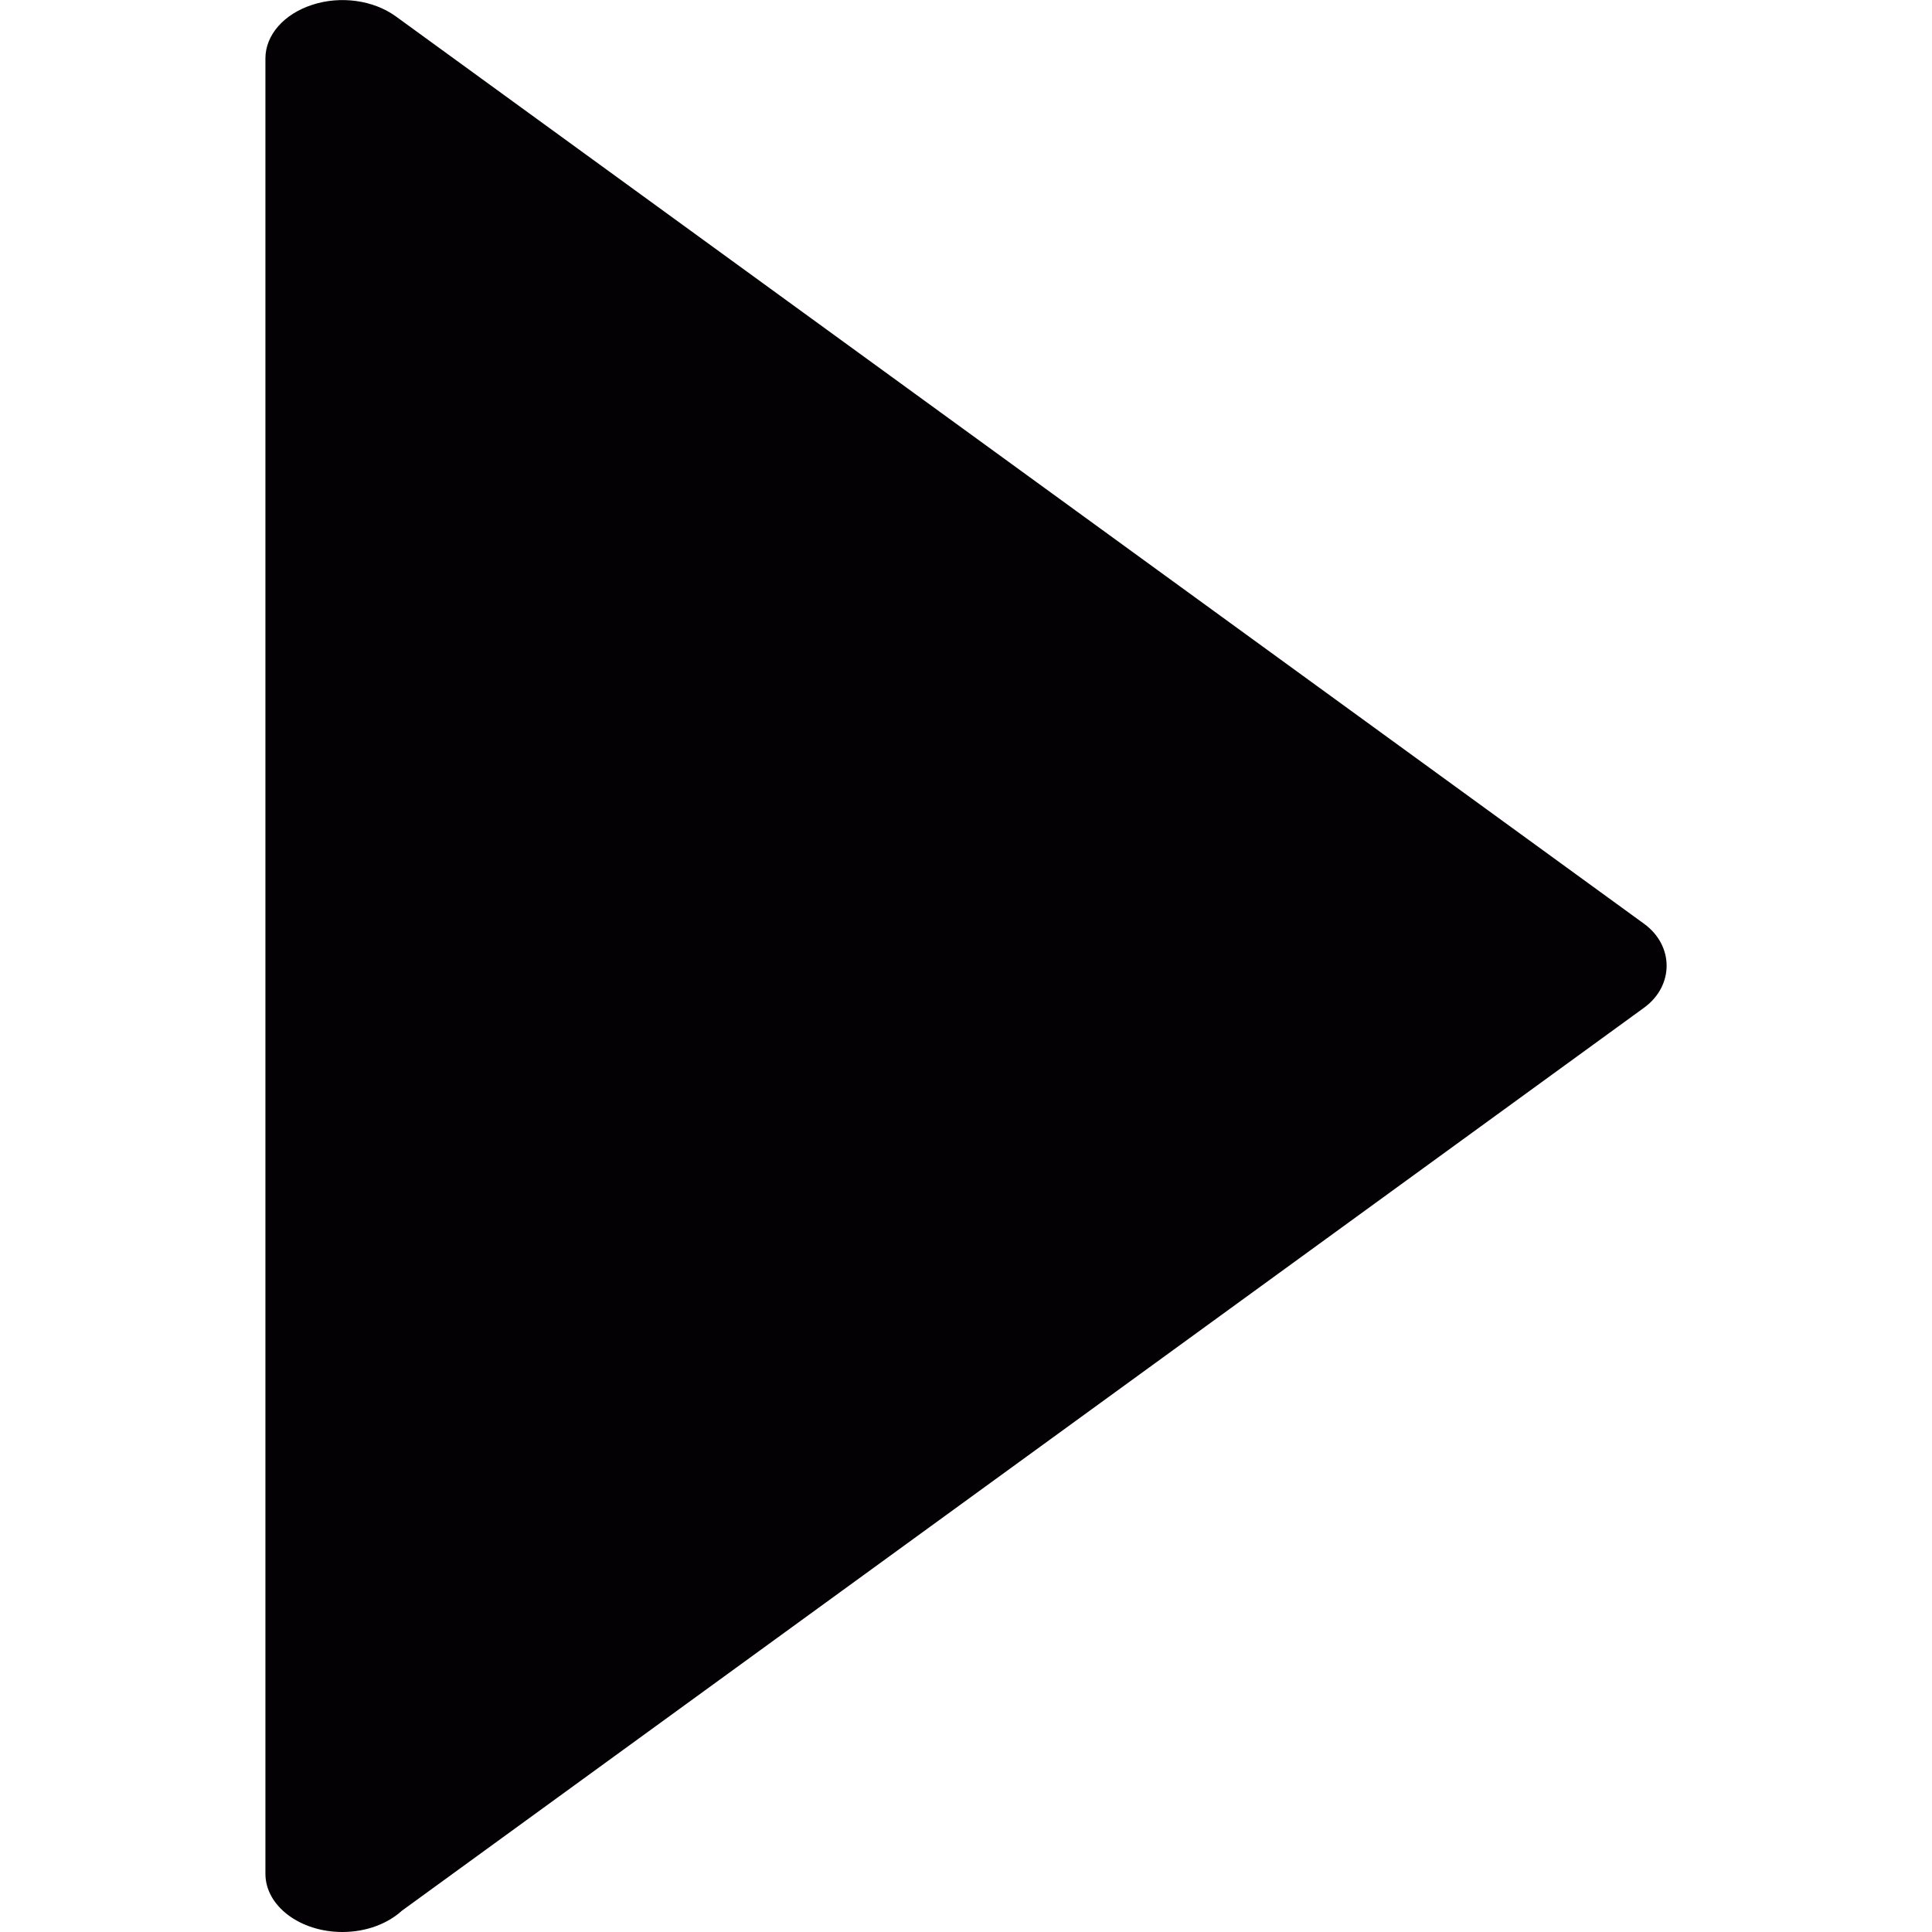
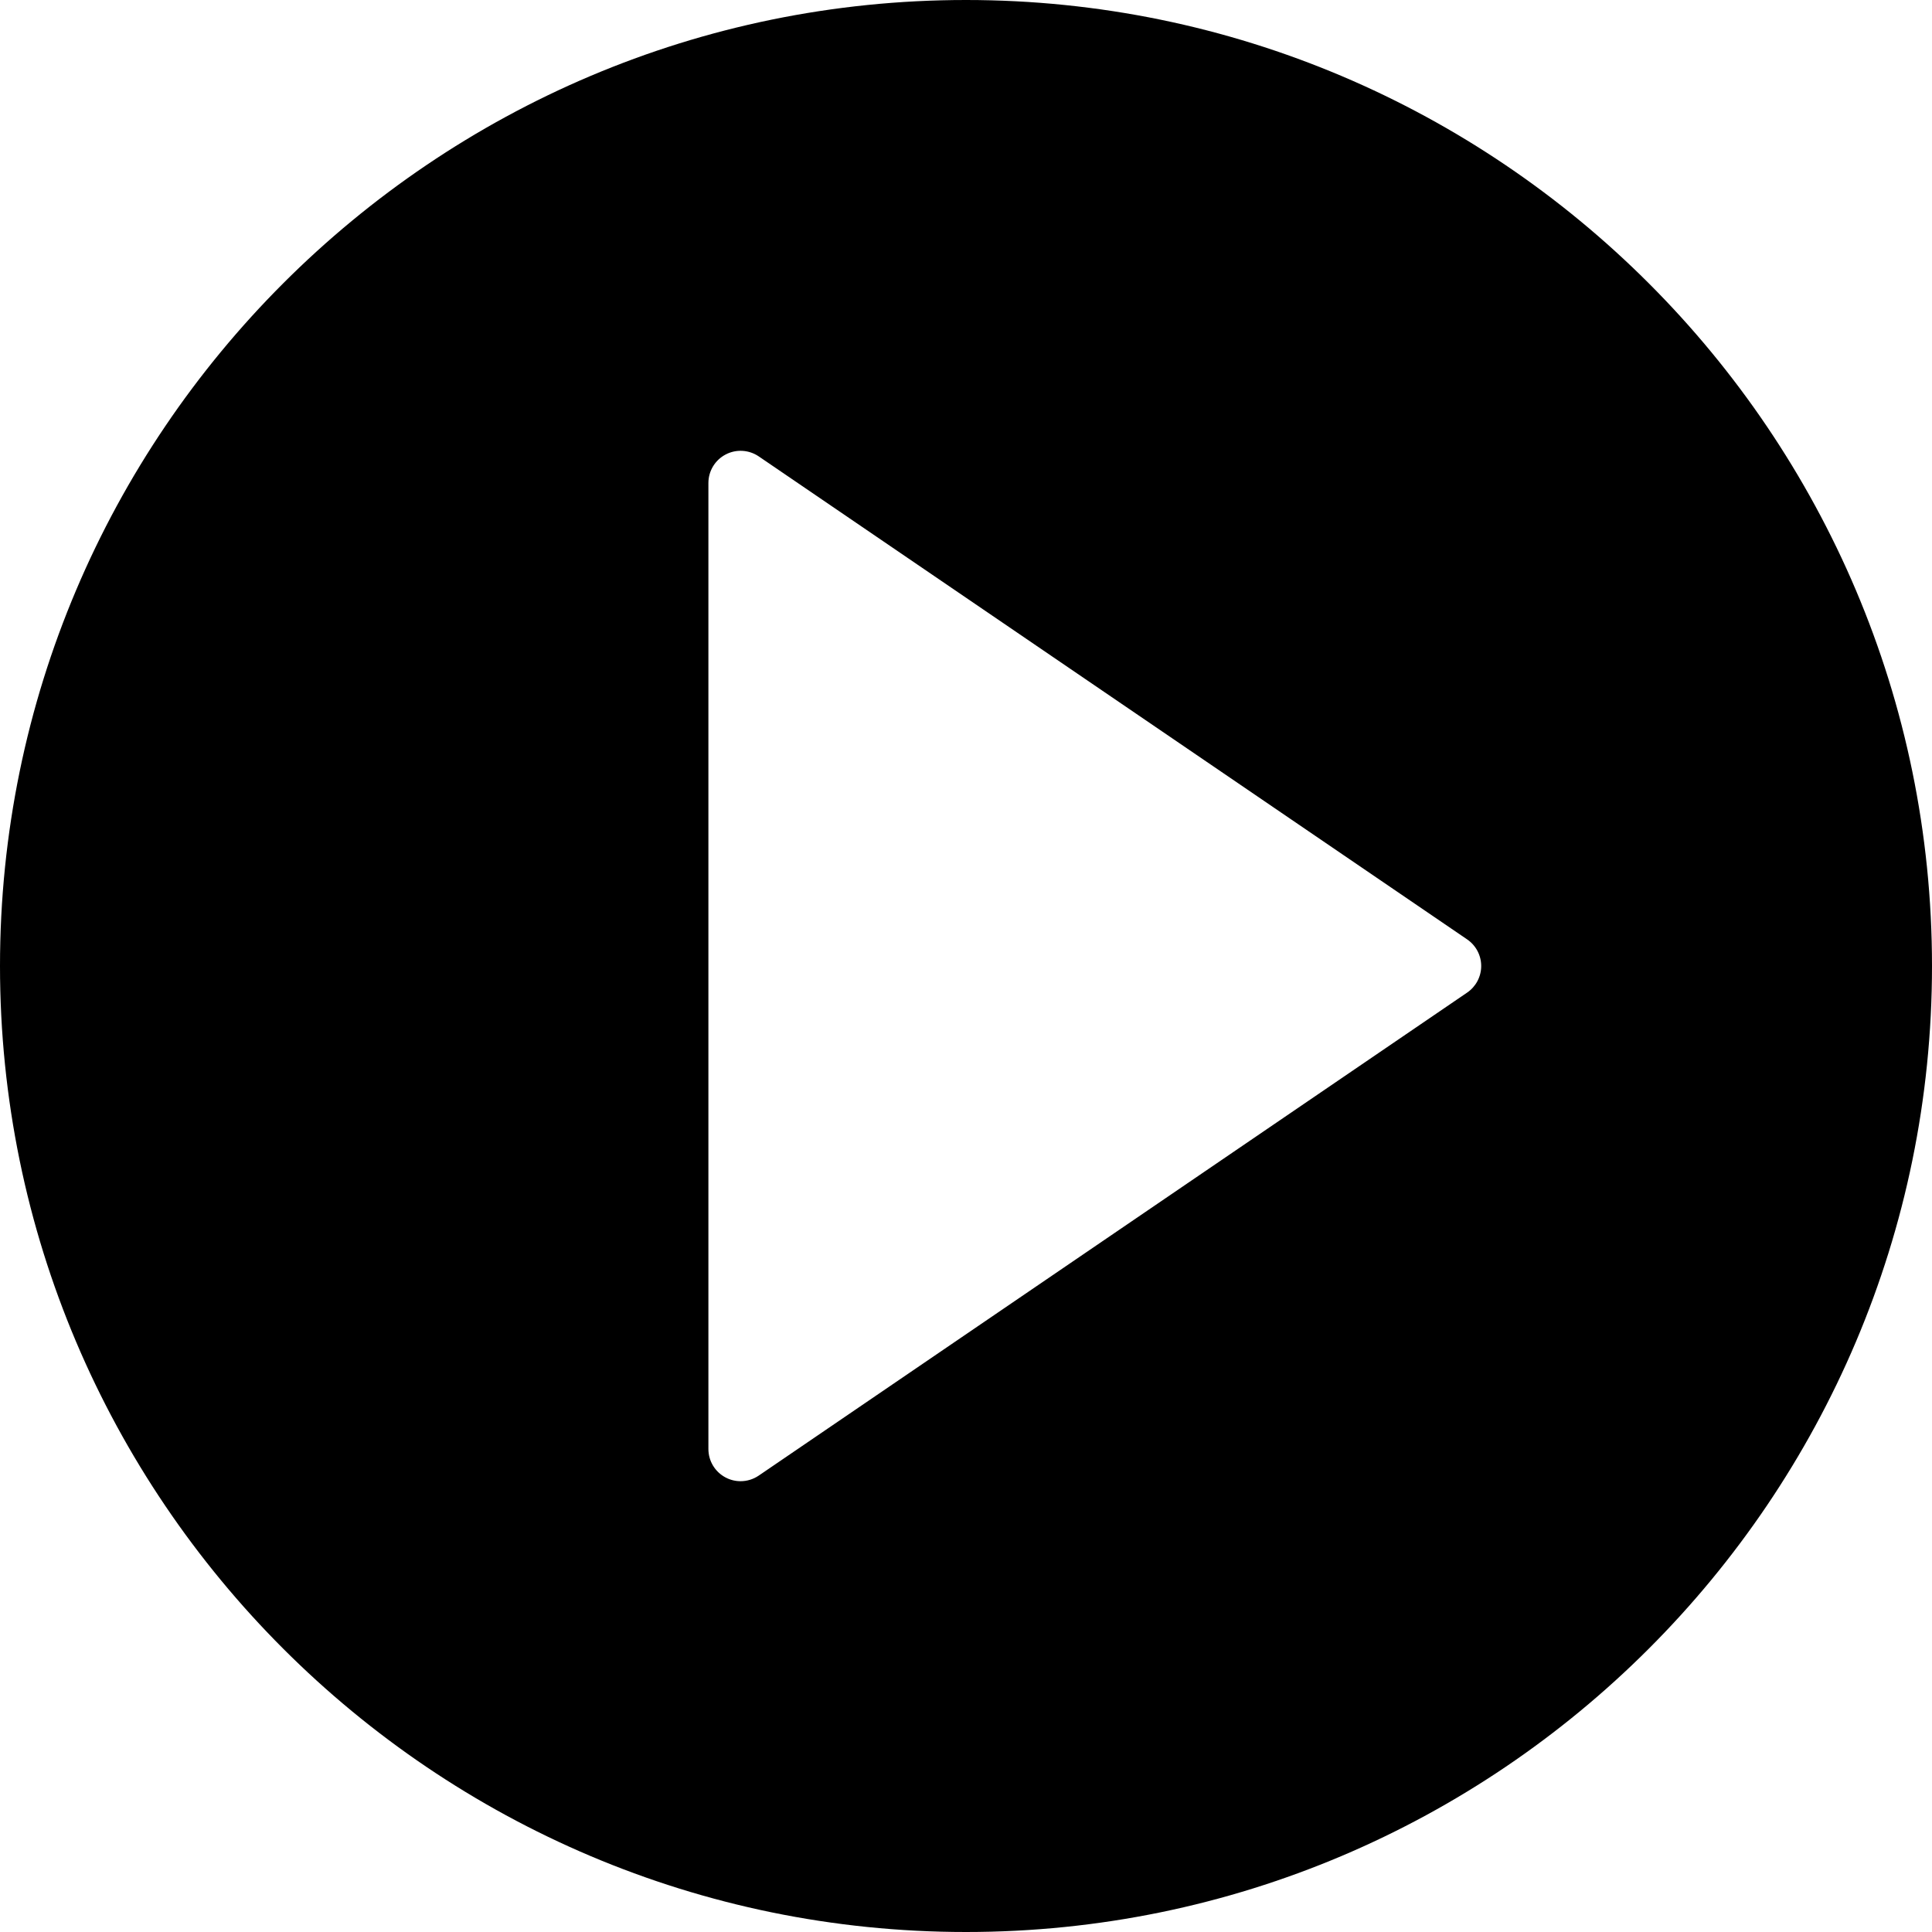
- <svg xmlns="http://www.w3.org/2000/svg" version="1.1" id="Capa_1" x="0px" y="0px" viewBox="0 0 11.188 11.188" style="enable-background:new 0 0 11.188 11.188;" xml:space="preserve">
-   <g>
-     <g>
-       <path style="fill:#030104;" d="M1.537,10.851c0-0.001,0-0.002,0-0.003V0.338c0-0.135,0.107-0.257,0.271-0.31    c0.164-0.054,0.354-0.027,0.483,0.066L9.52,5.349c0.175,0.127,0.175,0.36,0,0.487l-7.193,5.229    c-0.081,0.074-0.205,0.123-0.344,0.123C1.737,11.188,1.537,11.037,1.537,10.851z" />
-     </g>
-   </g>
+ <svg xmlns="http://www.w3.org/2000/svg" version="1.1" id="Capa_1" x="0px" y="0px" viewBox="0 0 60 60" style="enable-background:new 0 0 60 60;" xml:space="preserve">
+   <path d="M30,0C13.458,0,0,13.458,0,30s13.458,30,30,30s30-13.458,30-30S46.542,0,30,0z M45.563,30.826l-22,15  C23.394,45.941,23.197,46,23,46c-0.16,0-0.321-0.038-0.467-0.116C22.205,45.711,22,45.371,22,45V15c0-0.371,0.205-0.711,0.533-0.884  c0.328-0.174,0.724-0.15,1.031,0.058l22,15C45.836,29.36,46,29.669,46,30S45.836,30.64,45.563,30.826z" />
  <g>
</g>
  <g>
</g>
  <g>
</g>
  <g>
</g>
  <g>
</g>
  <g>
</g>
  <g>
</g>
  <g>
</g>
  <g>
</g>
  <g>
</g>
  <g>
</g>
  <g>
</g>
  <g>
</g>
  <g>
</g>
  <g>
</g>
</svg>
